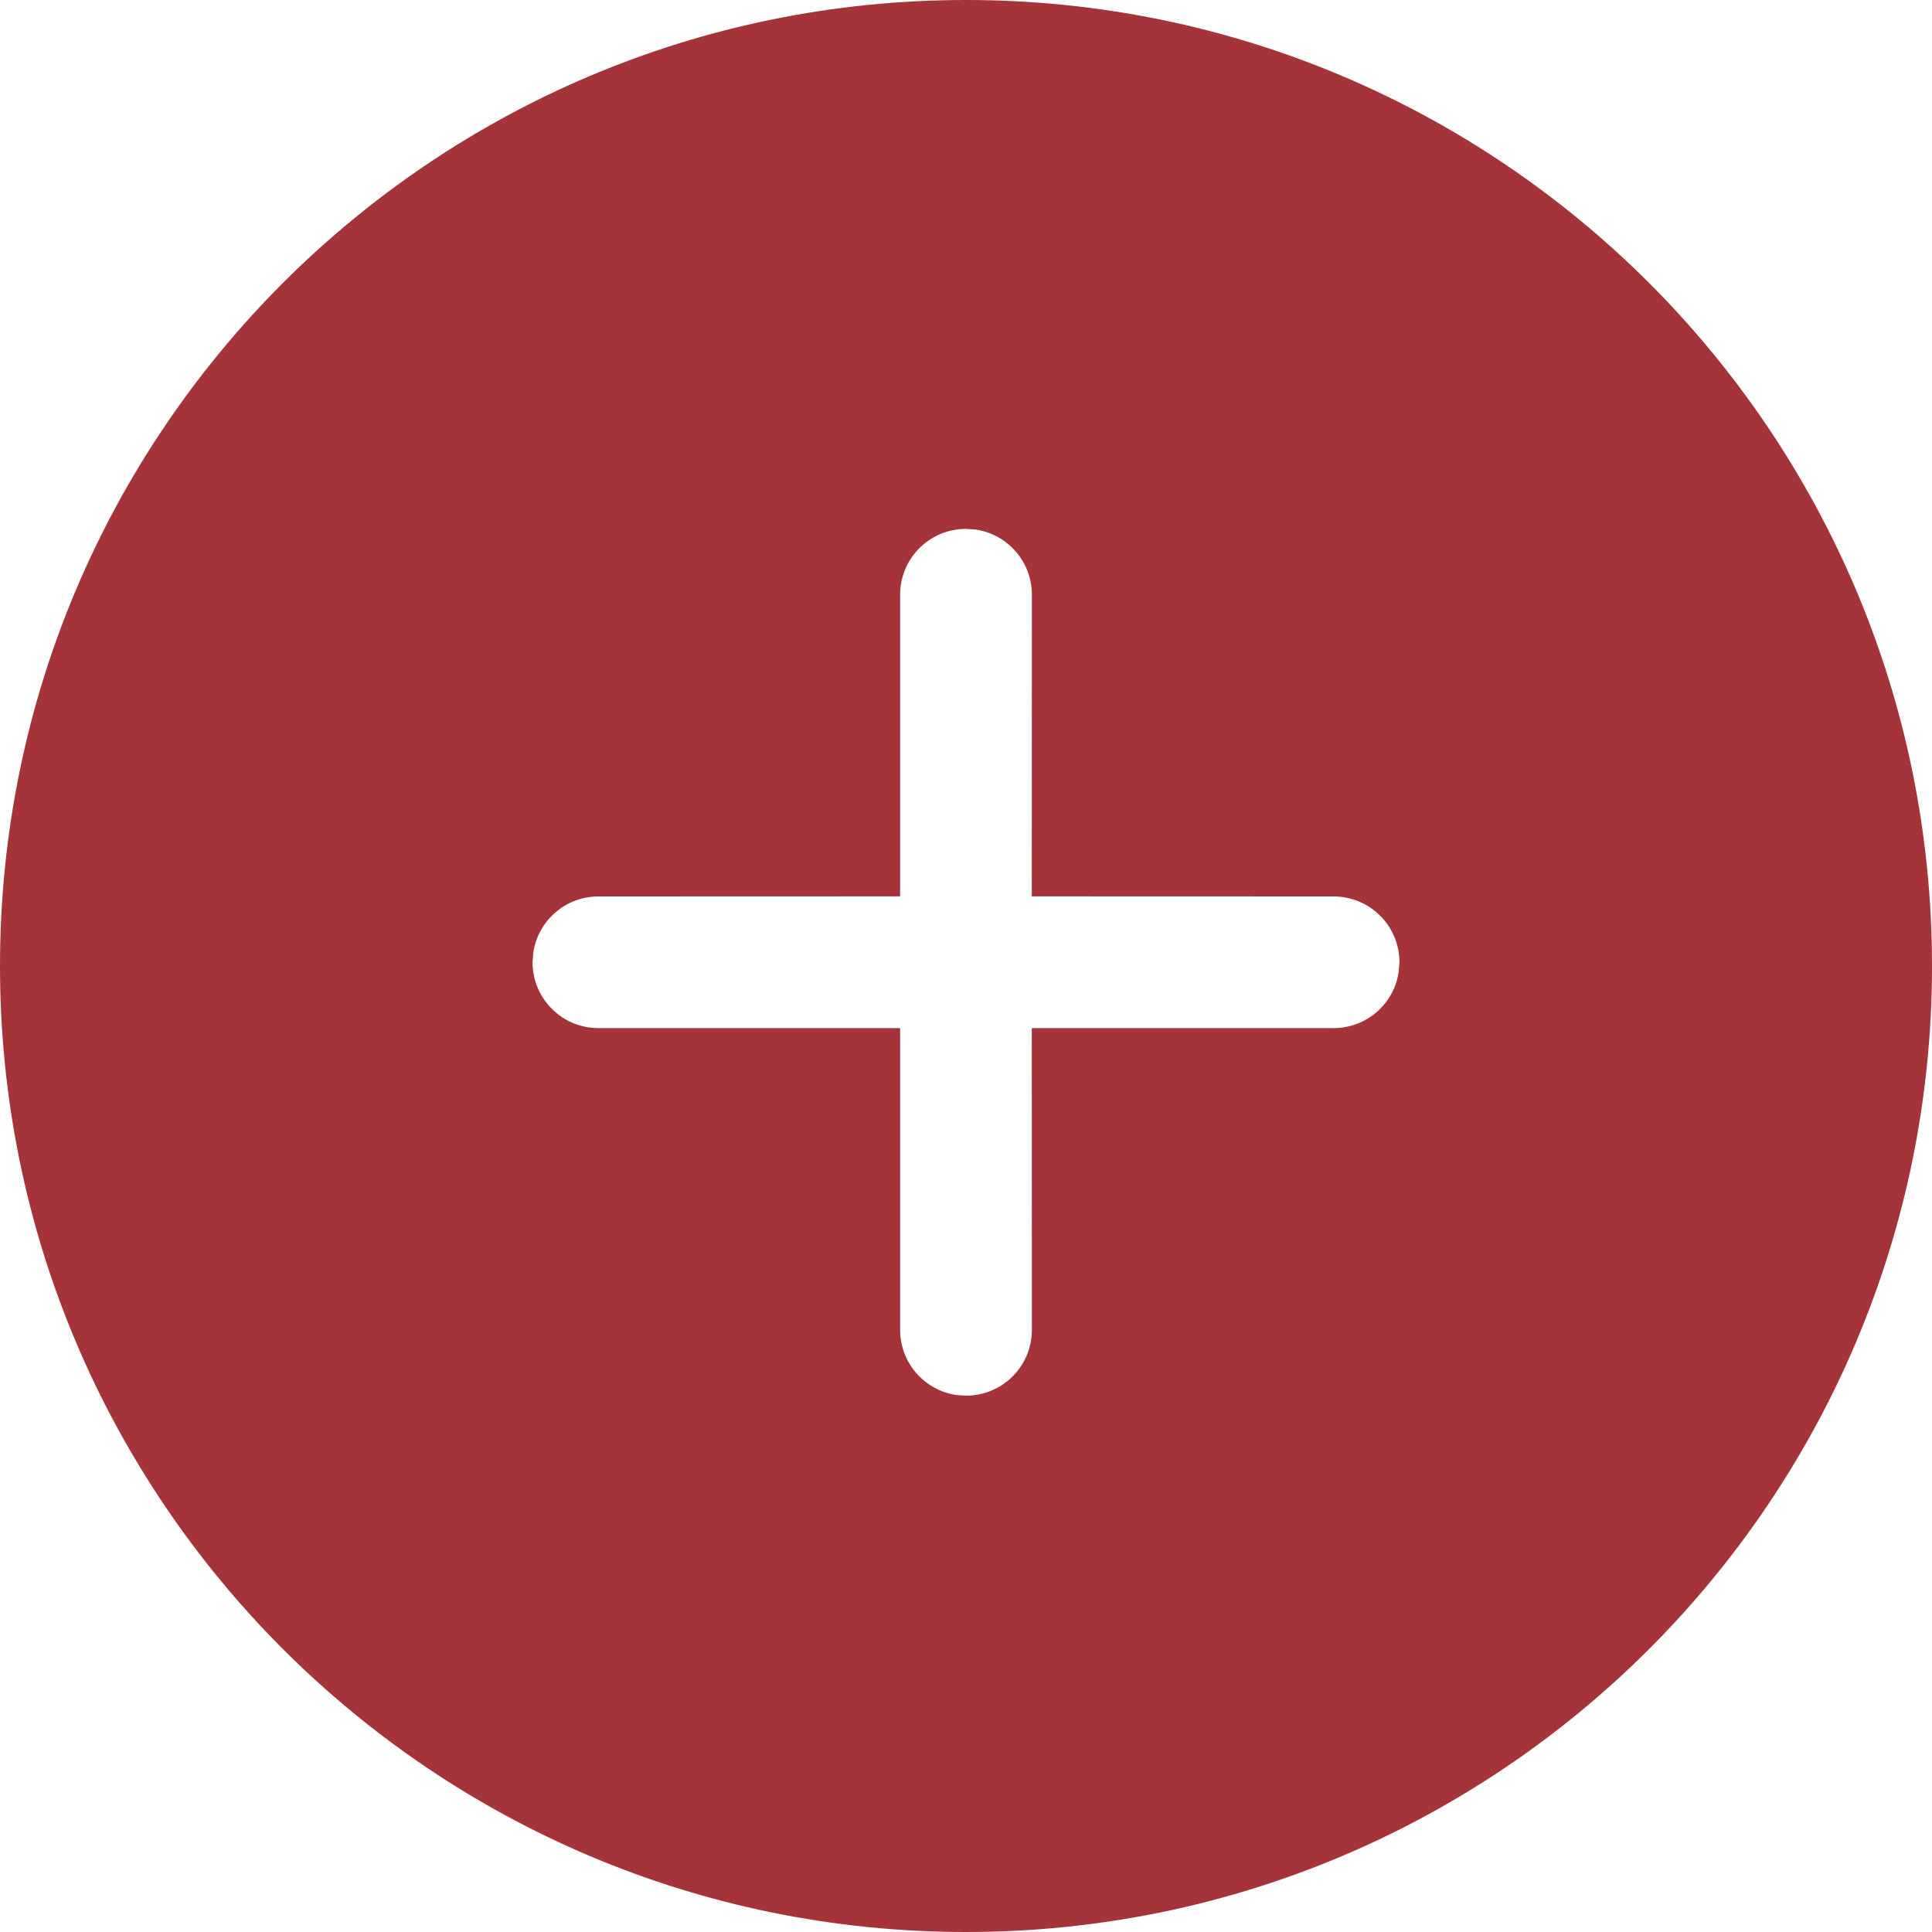
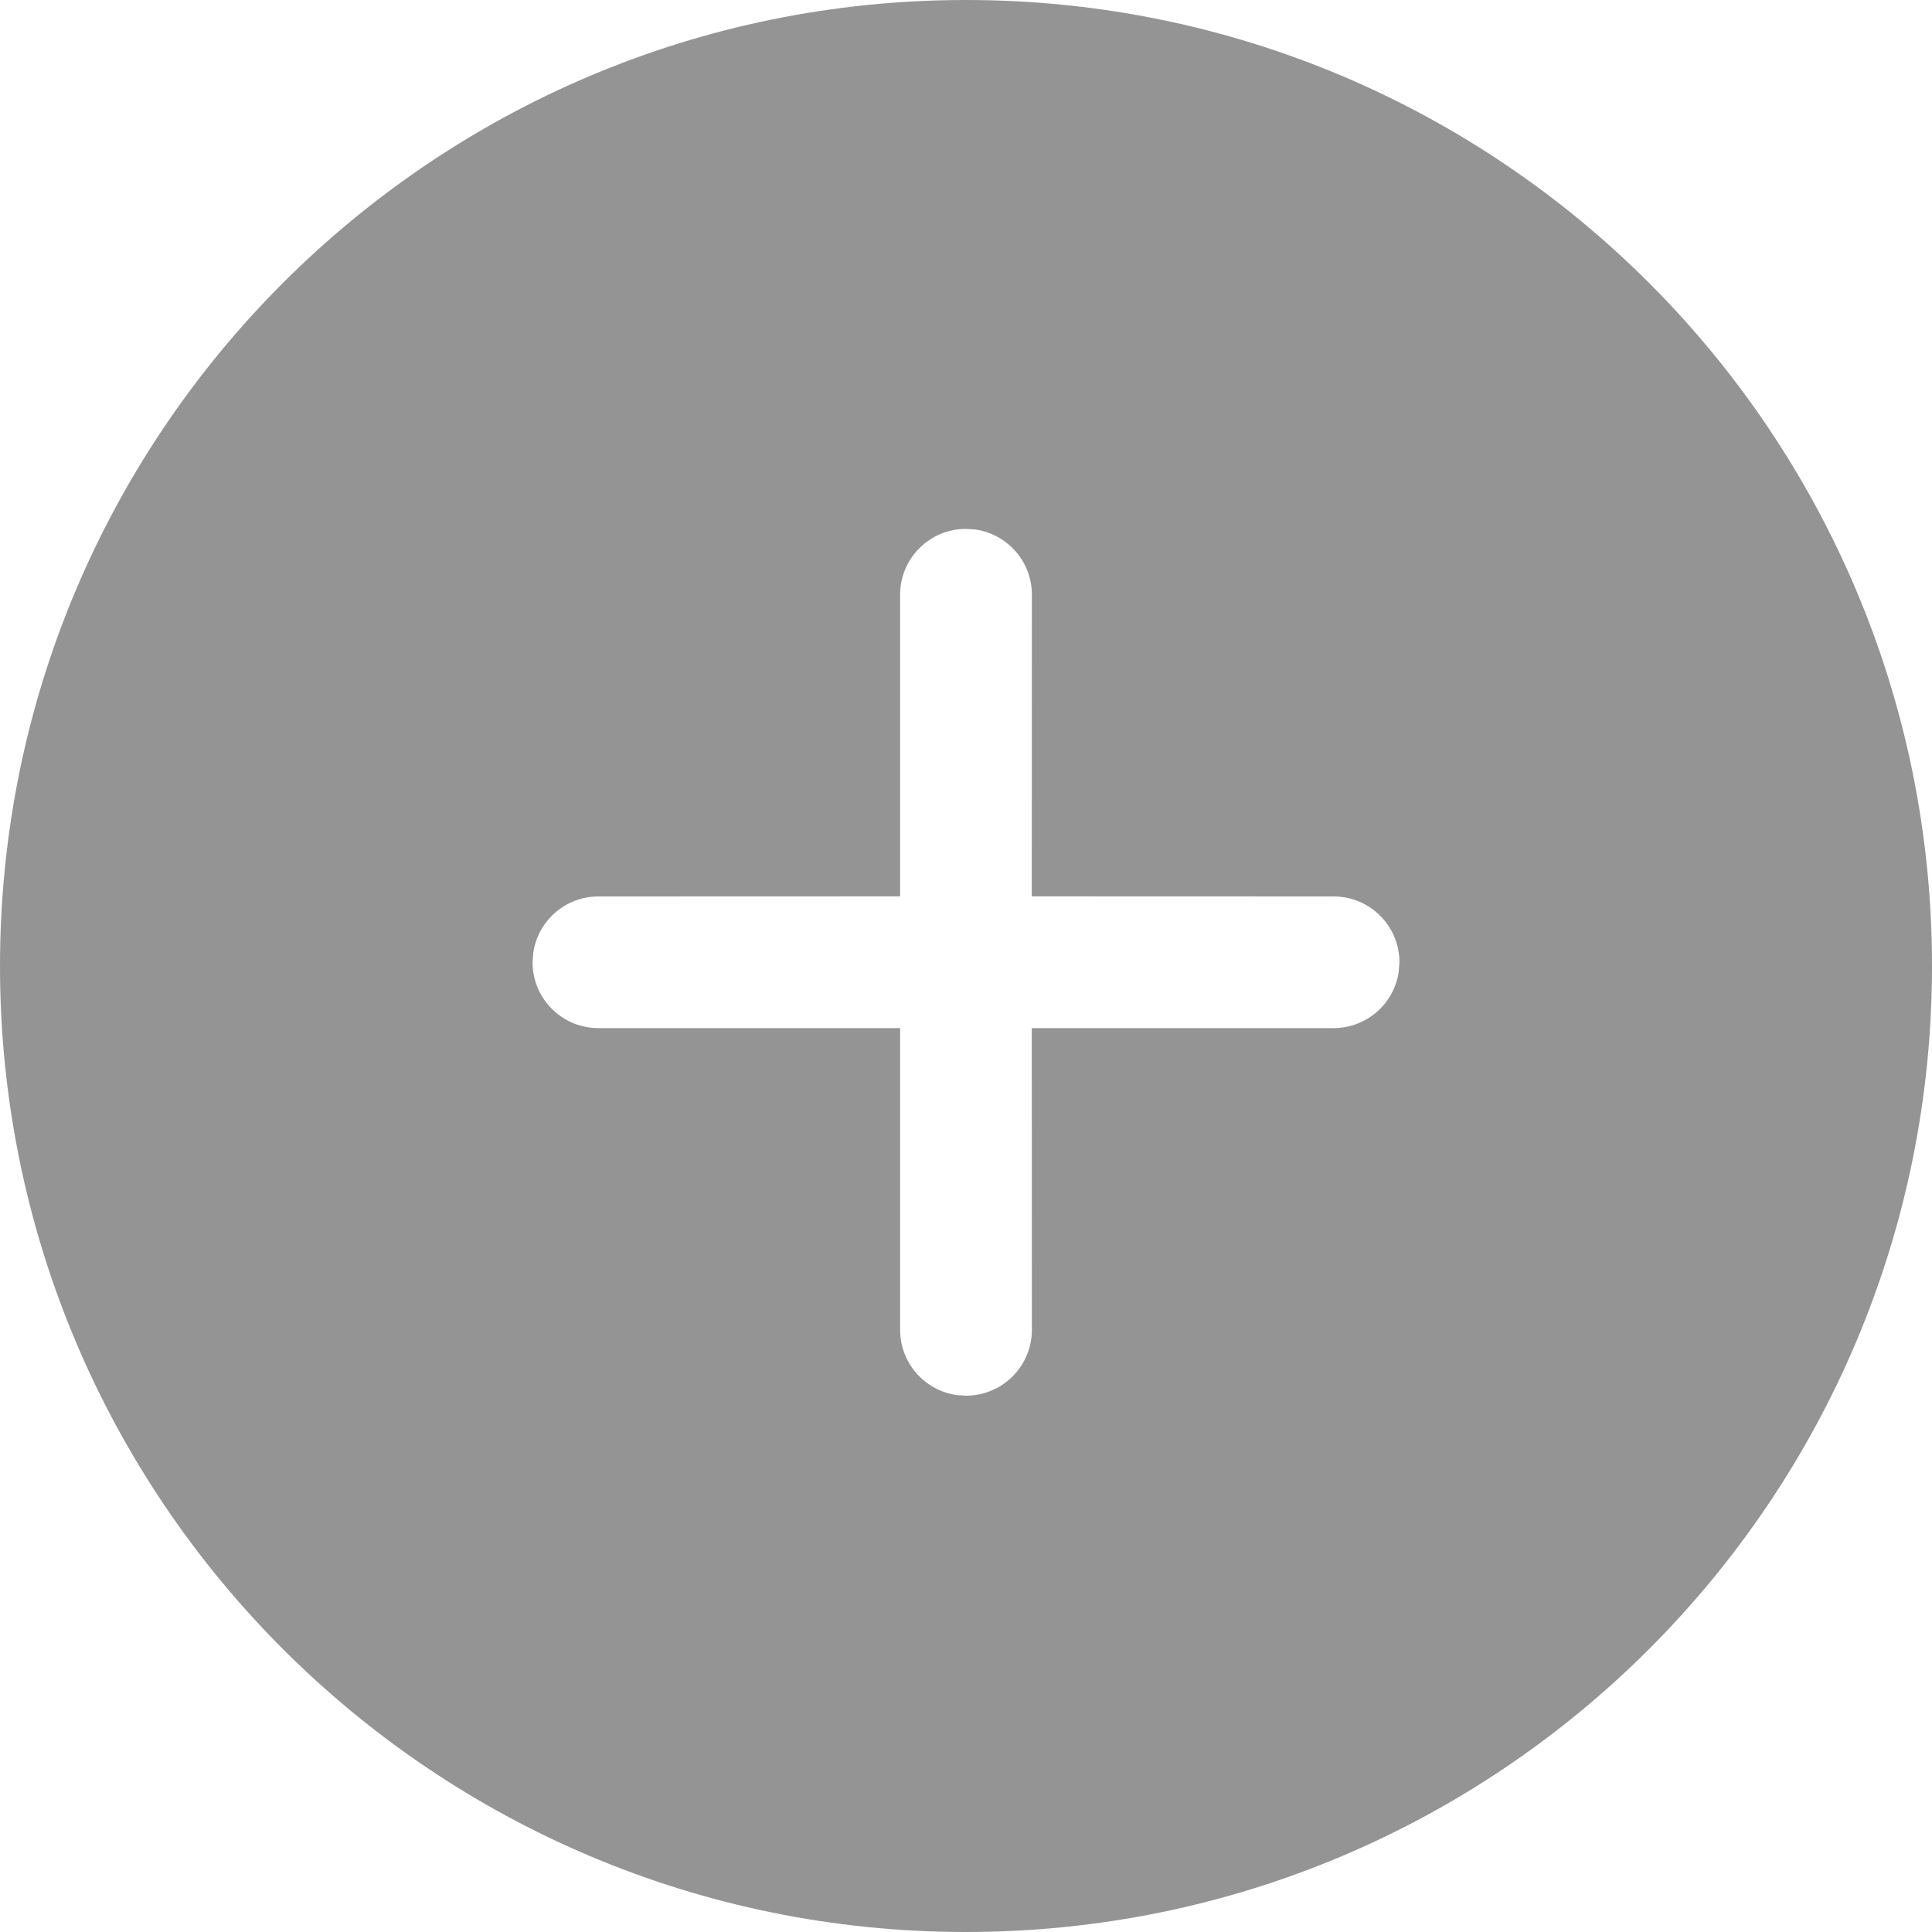
<svg xmlns="http://www.w3.org/2000/svg" width="20px" height="20px" viewBox="0 0 20 20">
-   <path fill="#A4343A" d="M10,0 C15.523,0 20,4.477 20,10 C20,15.523 15.523,20 10,20 C4.477,20 0,15.523 0,10 C0,4.477 4.477,0 10,0 Z M10,5.475 C9.623,5.475 9.318,5.78 9.318,6.156 L9.318,6.156 L9.318,9.279 L6.195,9.28 C5.853,9.28 5.569,9.532 5.521,9.861 L5.513,9.961 C5.513,10.338 5.818,10.643 6.195,10.643 L6.195,10.643 L9.318,10.643 L9.318,13.766 C9.318,14.109 9.57,14.392 9.899,14.441 L10,14.448 C10.377,14.448 10.682,14.143 10.682,13.766 L10.682,13.766 L10.681,10.643 L13.805,10.643 C14.147,10.643 14.431,10.391 14.479,10.062 L14.487,9.961 C14.487,9.585 14.182,9.28 13.805,9.28 L13.805,9.28 L10.681,9.279 L10.682,6.156 C10.682,5.814 10.43,5.531 10.101,5.482 Z" />
+   <path fill="#949494" d="M10,0 C15.523,0 20,4.477 20,10 C20,15.523 15.523,20 10,20 C4.477,20 0,15.523 0,10 C0,4.477 4.477,0 10,0 Z M10,5.475 C9.623,5.475 9.318,5.78 9.318,6.156 L9.318,6.156 L9.318,9.279 L6.195,9.28 C5.853,9.28 5.569,9.532 5.521,9.861 L5.513,9.961 C5.513,10.338 5.818,10.643 6.195,10.643 L6.195,10.643 L9.318,10.643 L9.318,13.766 C9.318,14.109 9.57,14.392 9.899,14.441 L10,14.448 C10.377,14.448 10.682,14.143 10.682,13.766 L10.682,13.766 L10.681,10.643 L13.805,10.643 C14.147,10.643 14.431,10.391 14.479,10.062 L14.487,9.961 C14.487,9.585 14.182,9.28 13.805,9.28 L13.805,9.28 L10.681,9.279 L10.682,6.156 C10.682,5.814 10.43,5.531 10.101,5.482 Z" />
</svg>
